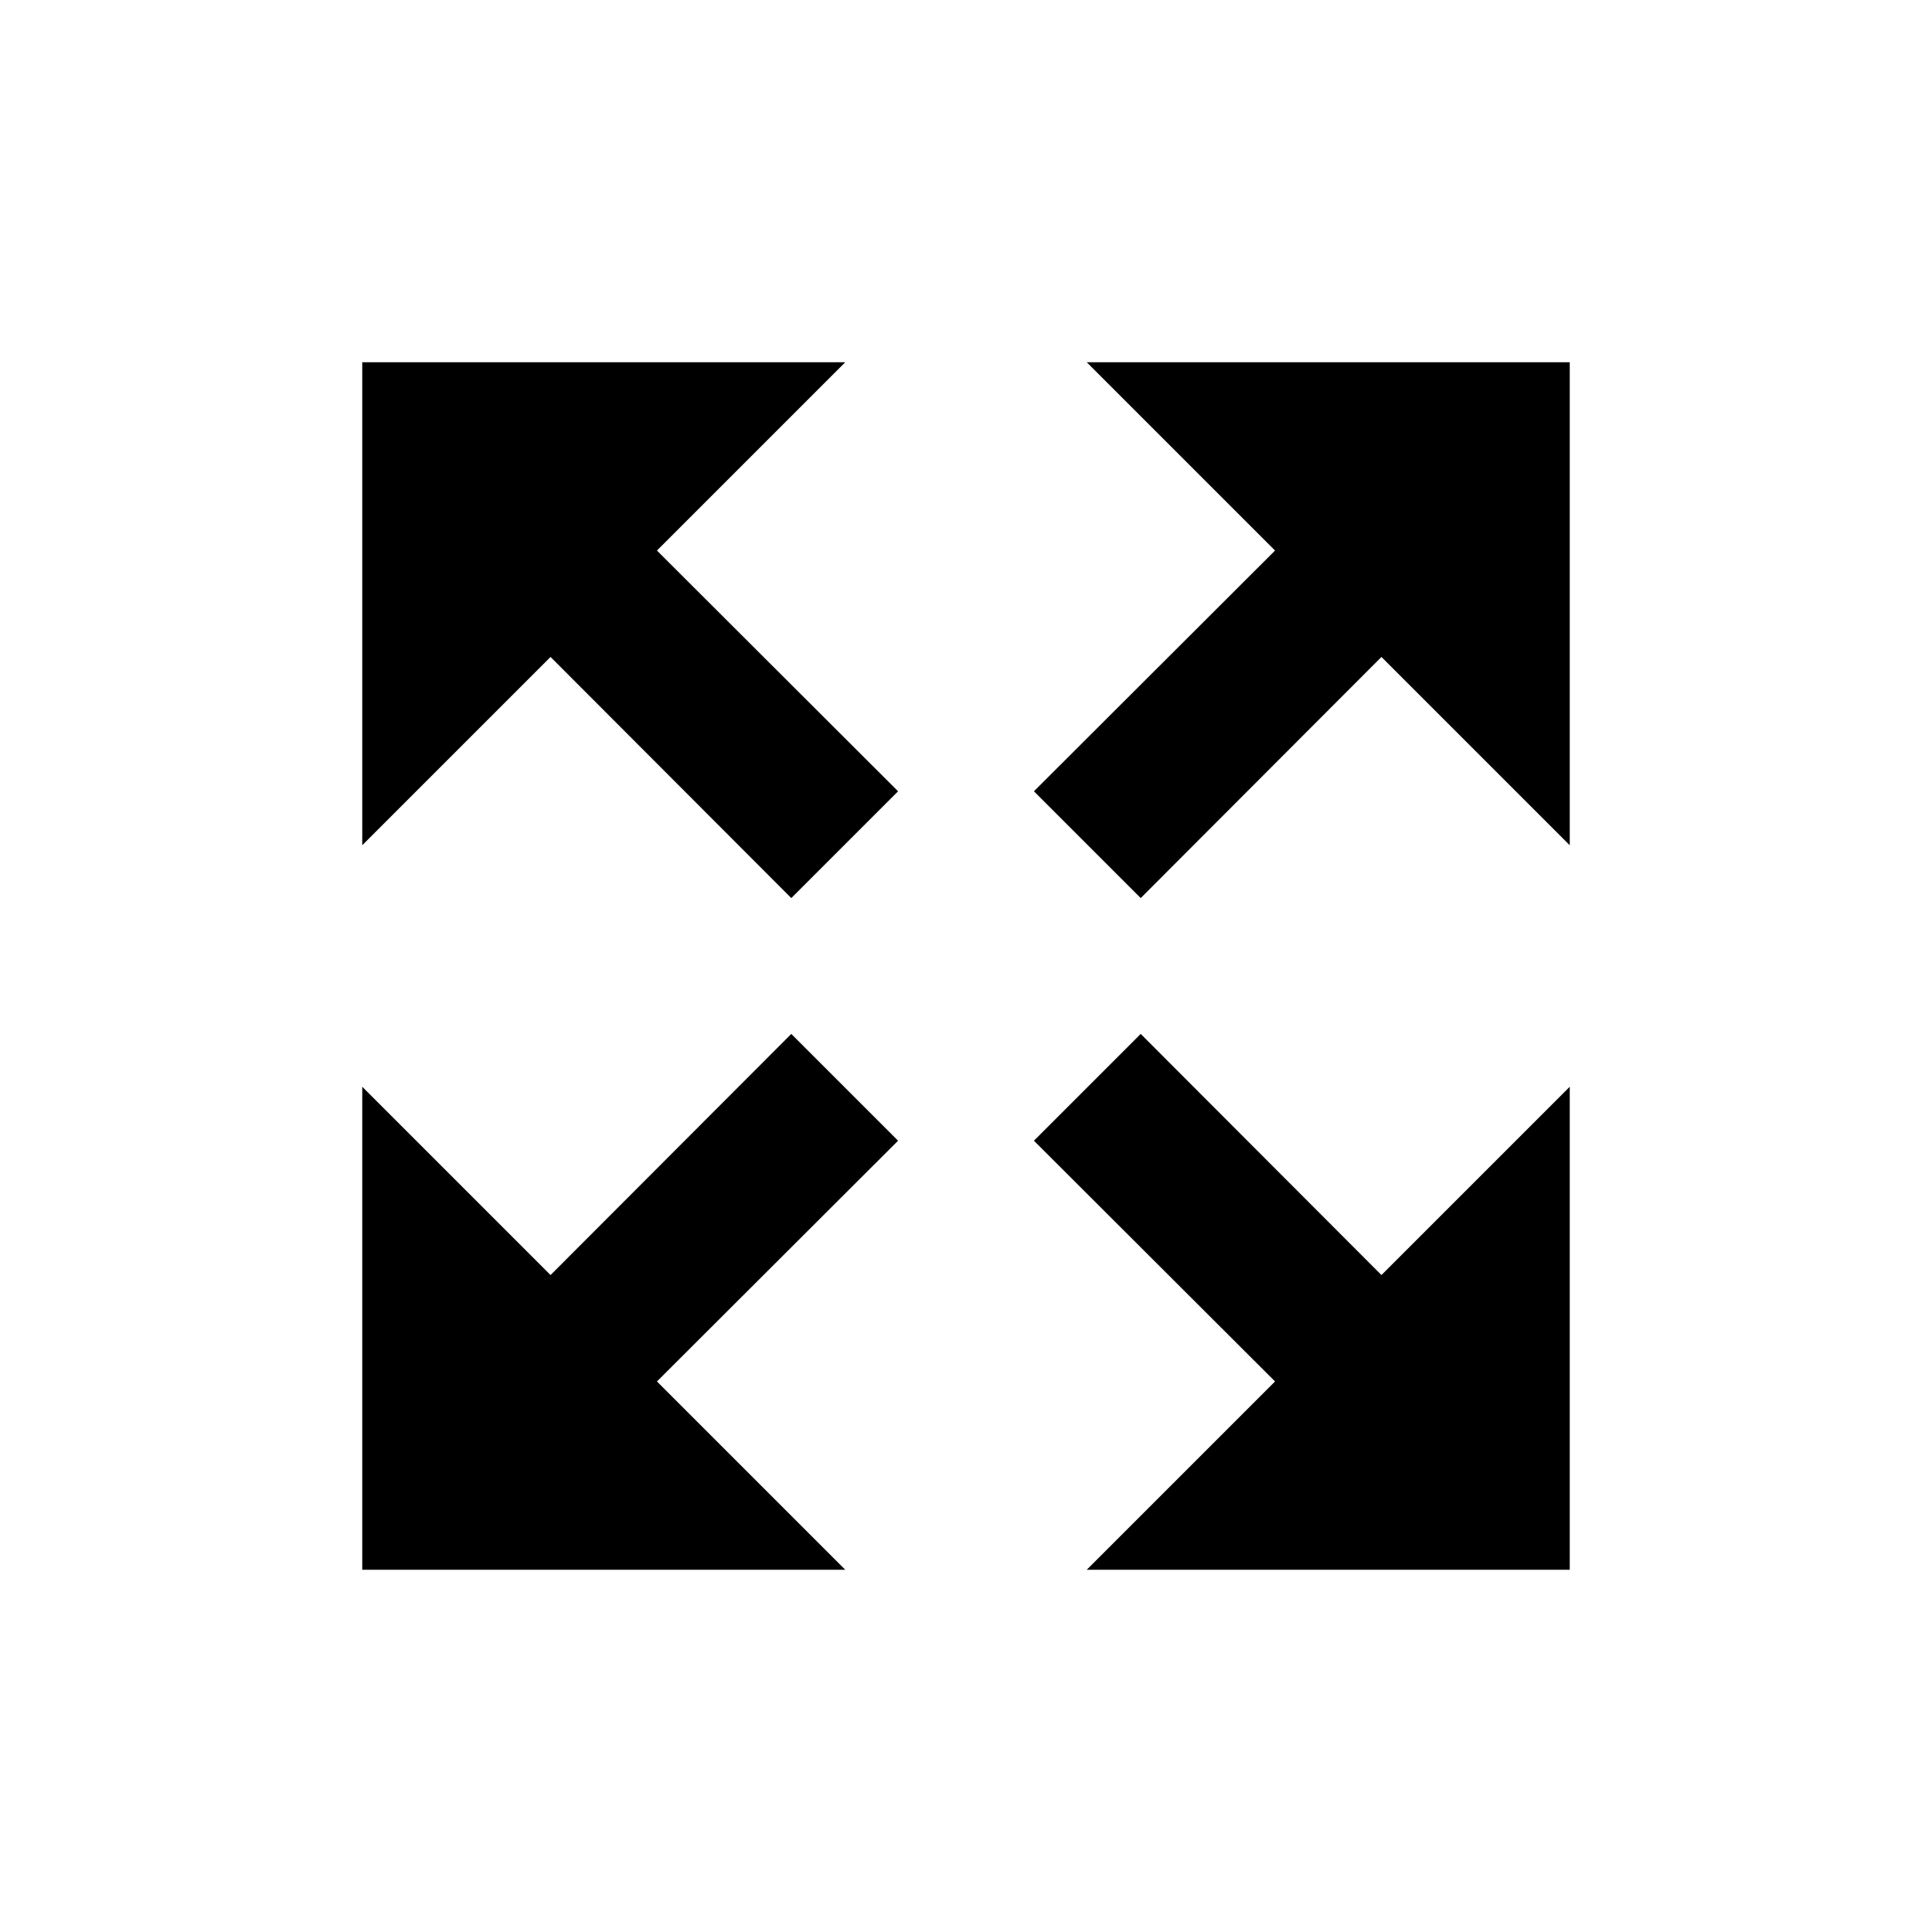
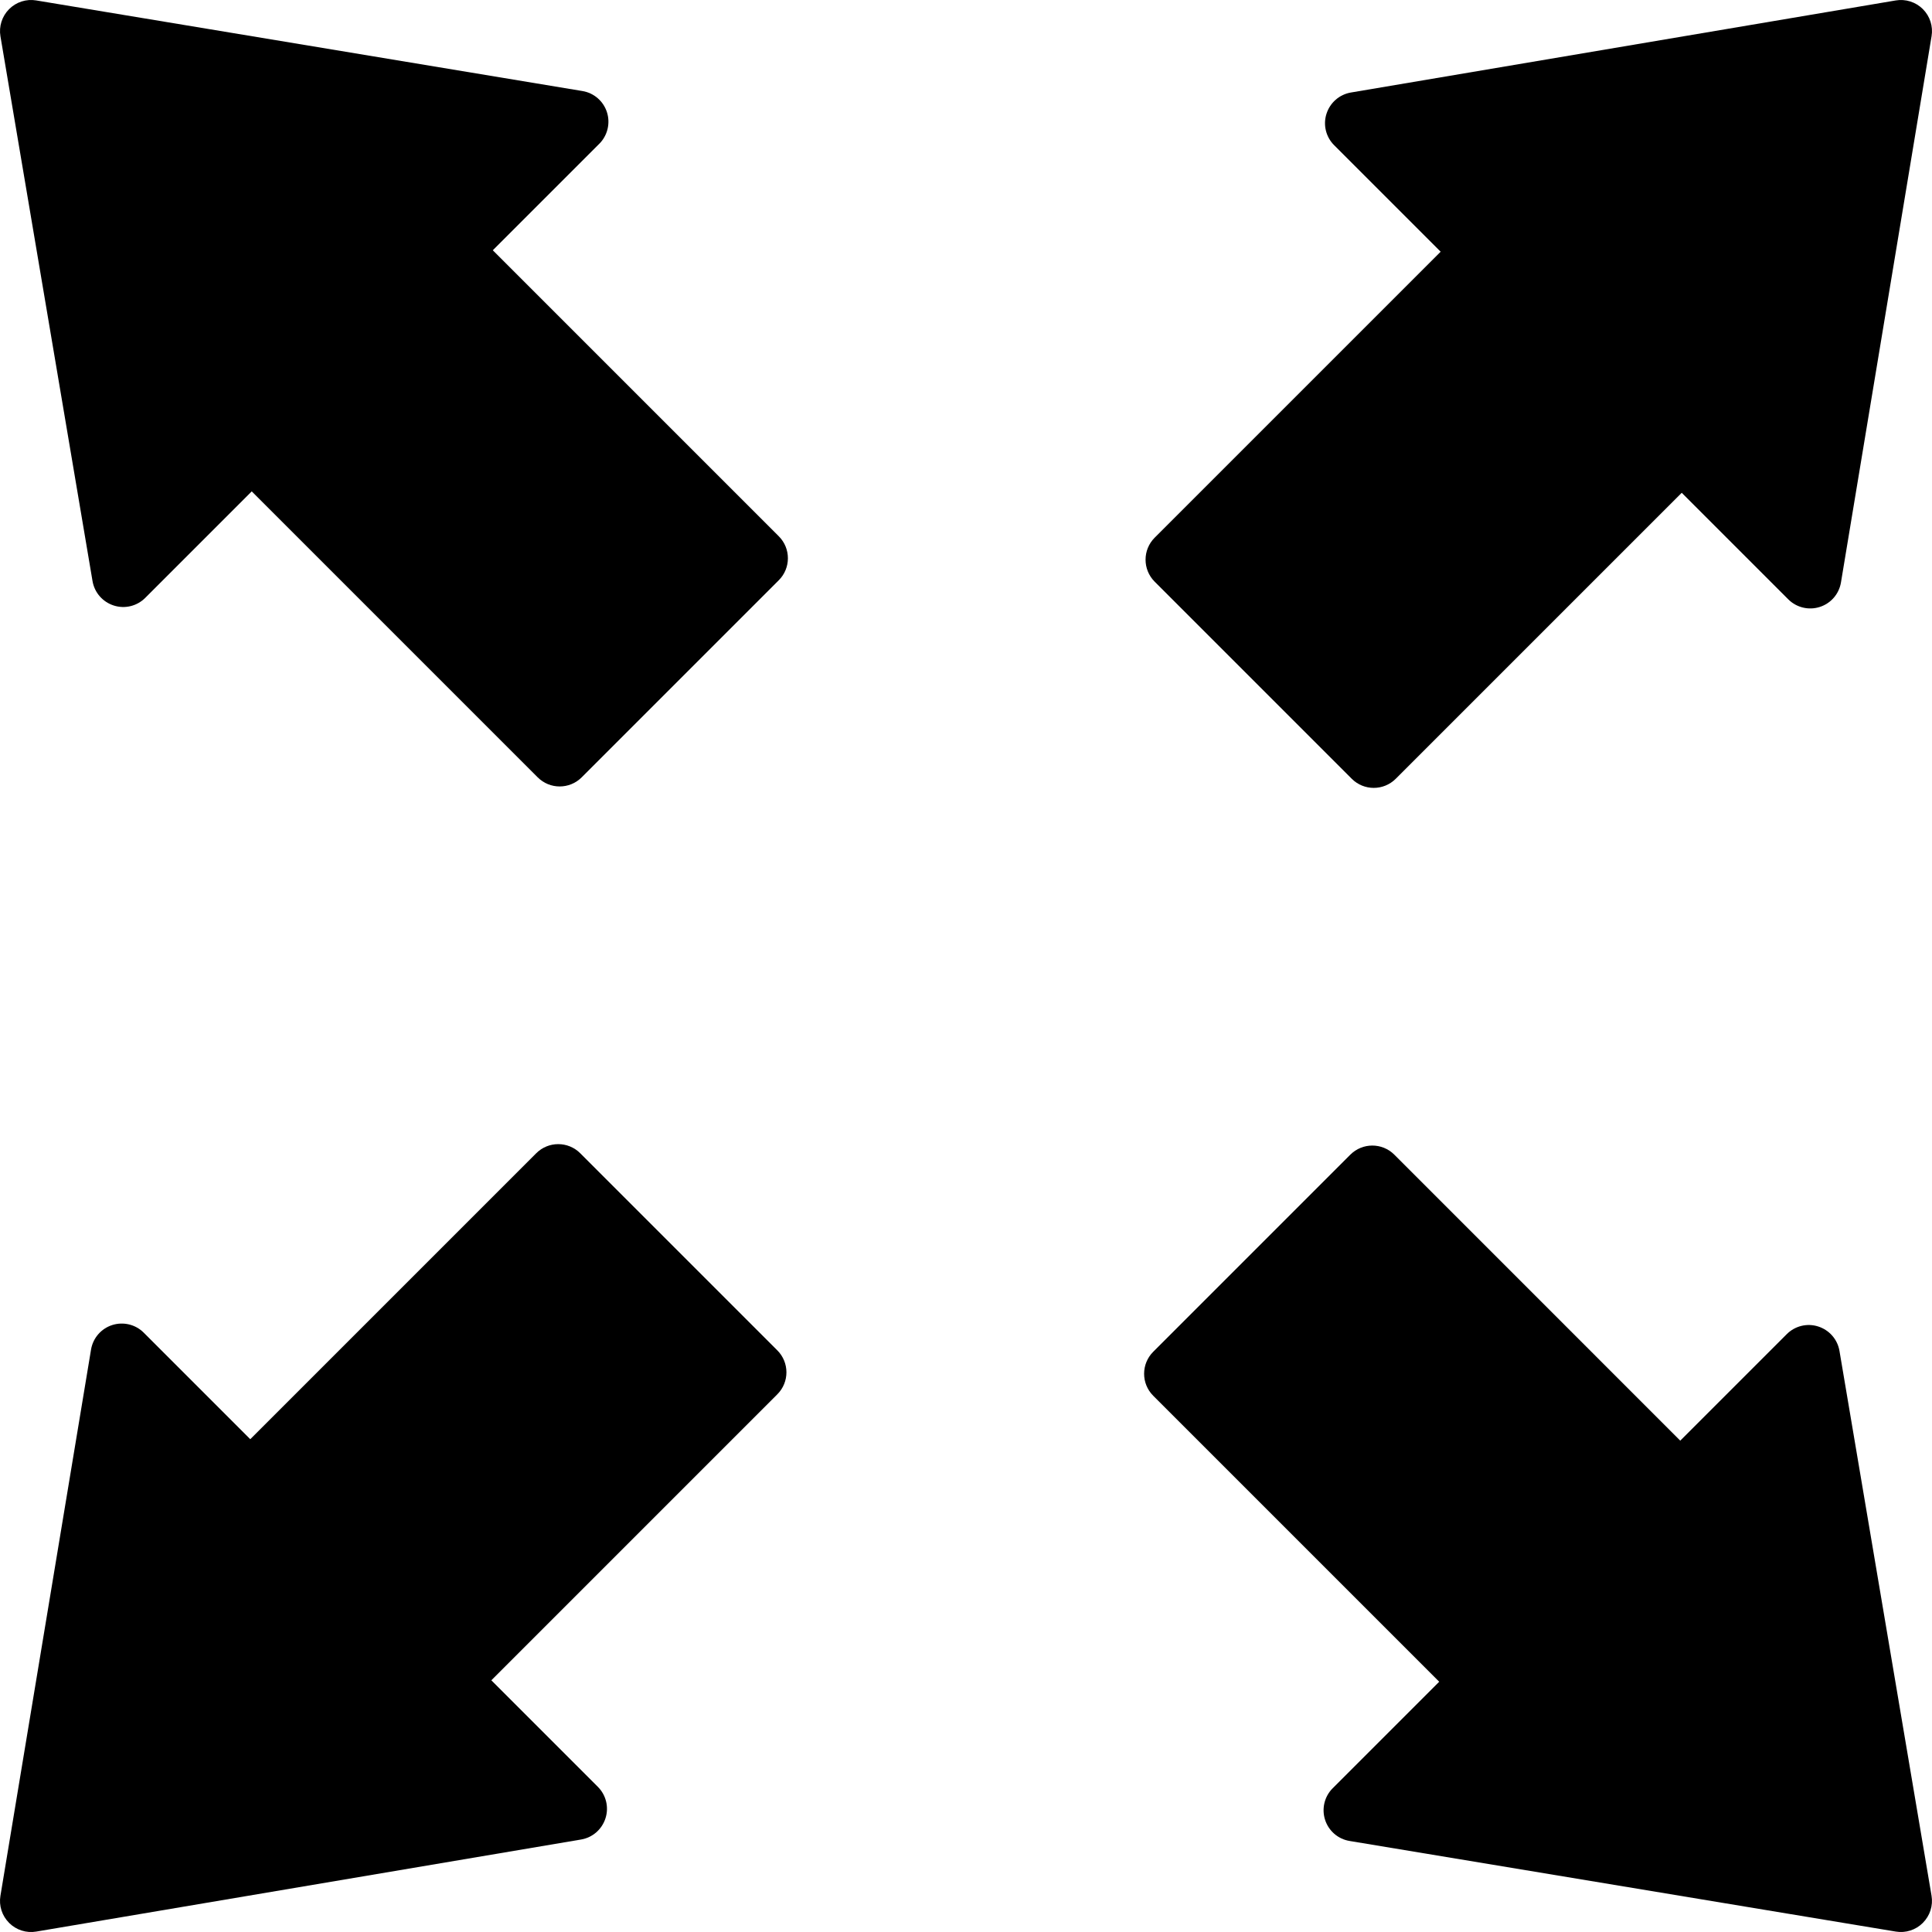
<svg xmlns="http://www.w3.org/2000/svg" width="512px" height="512px" viewBox="0 0 512 512" version="1.1">
  <defs />
  <g id="Page-1" stroke="none" stroke-width="1" fill="none" fill-rule="evenodd">
    <g id="fullscreen-enter" fill="#000000">
-       <g id="arrow-expand" transform="translate(96, 96)">
+       <g id="fi-arrows-out">
        <g id="Group">
-           <path d="M178,113.7 L241.9,49.9 L192,0 L320,0 L320,128 L270.1,78.1 L206.3,142 L178,113.7 Z" id="Shape" />
-           <path d="M178,206.3 L241.9,270.1 L192,320 L320,320 L320,192 L270.1,241.9 L206.3,178 L178,206.3 Z" id="Shape" />
-           <path d="M142,206.3 L78.1,270.1 L128,320 L0,320 L0,192 L49.9,241.9 L113.7,178 L142,206.3 Z" id="Shape" />
-           <path d="M142,113.7 L78.1,49.9 L128,0 L0,0 L0,128 L49.9,78.1 L113.7,142 L142,113.7 Z" id="Shape" />
+           <path d="M24.125,357.652 L0.113,502.41 C-0.328,505.032 0.532,507.704 2.412,509.583 L2.422,509.599 C4.316,511.483 6.994,512.338 9.62,511.887 L153.989,487.491 C157.03,486.979 159.524,484.803 160.461,481.859 C161.408,478.93 160.62,475.704 158.433,473.523 L130.207,445.297 L205.993,369.51 C209.219,366.29 209.219,361.078 205.993,357.852 L153.769,305.623 C150.543,302.403 145.331,302.403 142.106,305.623 L66.324,381.404 L38.088,353.167 C35.912,350.991 32.686,350.213 29.742,351.15 C26.798,352.092 24.632,354.601 24.125,357.652 L24.125,357.652 Z" id="Shape" />
+           <path d="M487.875,154.348 L511.887,9.59 C512.323,6.968 511.462,4.296 509.588,2.422 L509.578,2.406 C507.684,0.527 505.006,-0.328 502.38,0.118 L358.011,24.515 C354.97,25.027 352.476,27.203 351.534,30.147 C350.587,33.075 351.375,36.301 353.562,38.482 L381.788,66.708 L306.002,142.49 C302.781,145.71 302.781,150.927 306.002,154.153 L358.226,206.382 C361.452,209.603 366.664,209.603 369.889,206.382 L445.676,130.596 L473.912,158.833 C476.088,161.009 479.319,161.792 482.258,160.85 C485.202,159.908 487.373,157.399 487.875,154.348 L487.875,154.348 Z" id="Shape" />
+           <path d="M357.652,487.875 L502.4,511.887 C505.021,512.328 507.699,511.468 509.573,509.588 L509.583,509.573 C511.468,507.679 512.323,505.006 511.877,502.374 L487.48,358.011 C486.968,354.97 484.792,352.476 481.848,351.534 C478.92,350.587 475.694,351.375 473.513,353.562 L445.286,381.788 L369.505,305.997 C366.29,302.781 361.073,302.781 357.847,306.002 L305.618,358.231 C302.397,361.452 302.397,366.669 305.618,369.889 L381.404,445.676 L353.167,473.912 C350.991,476.088 350.213,479.314 351.155,482.258 C352.092,485.202 354.601,487.373 357.652,487.875 L357.652,487.875 Z" id="Shape" />
+           <path d="M154.348,24.125 L9.595,0.113 C6.968,-0.328 4.301,0.532 2.422,2.412 L2.406,2.427 C0.527,4.321 -0.328,6.994 0.118,9.626 L24.52,153.994 C25.032,157.03 27.208,159.529 30.147,160.466 C33.08,161.418 36.301,160.63 38.487,158.444 L66.714,130.217 L142.49,205.998 C145.715,209.224 150.927,209.224 154.153,206.003 L206.382,153.774 C209.608,150.548 209.608,145.336 206.382,142.111 L130.596,66.324 L158.833,38.088 C161.004,35.912 161.787,32.681 160.85,29.742 C159.908,26.798 157.399,24.627 154.348,24.125 L154.348,24.125 Z" id="Shape" />
        </g>
      </g>
    </g>
  </g>
</svg>
